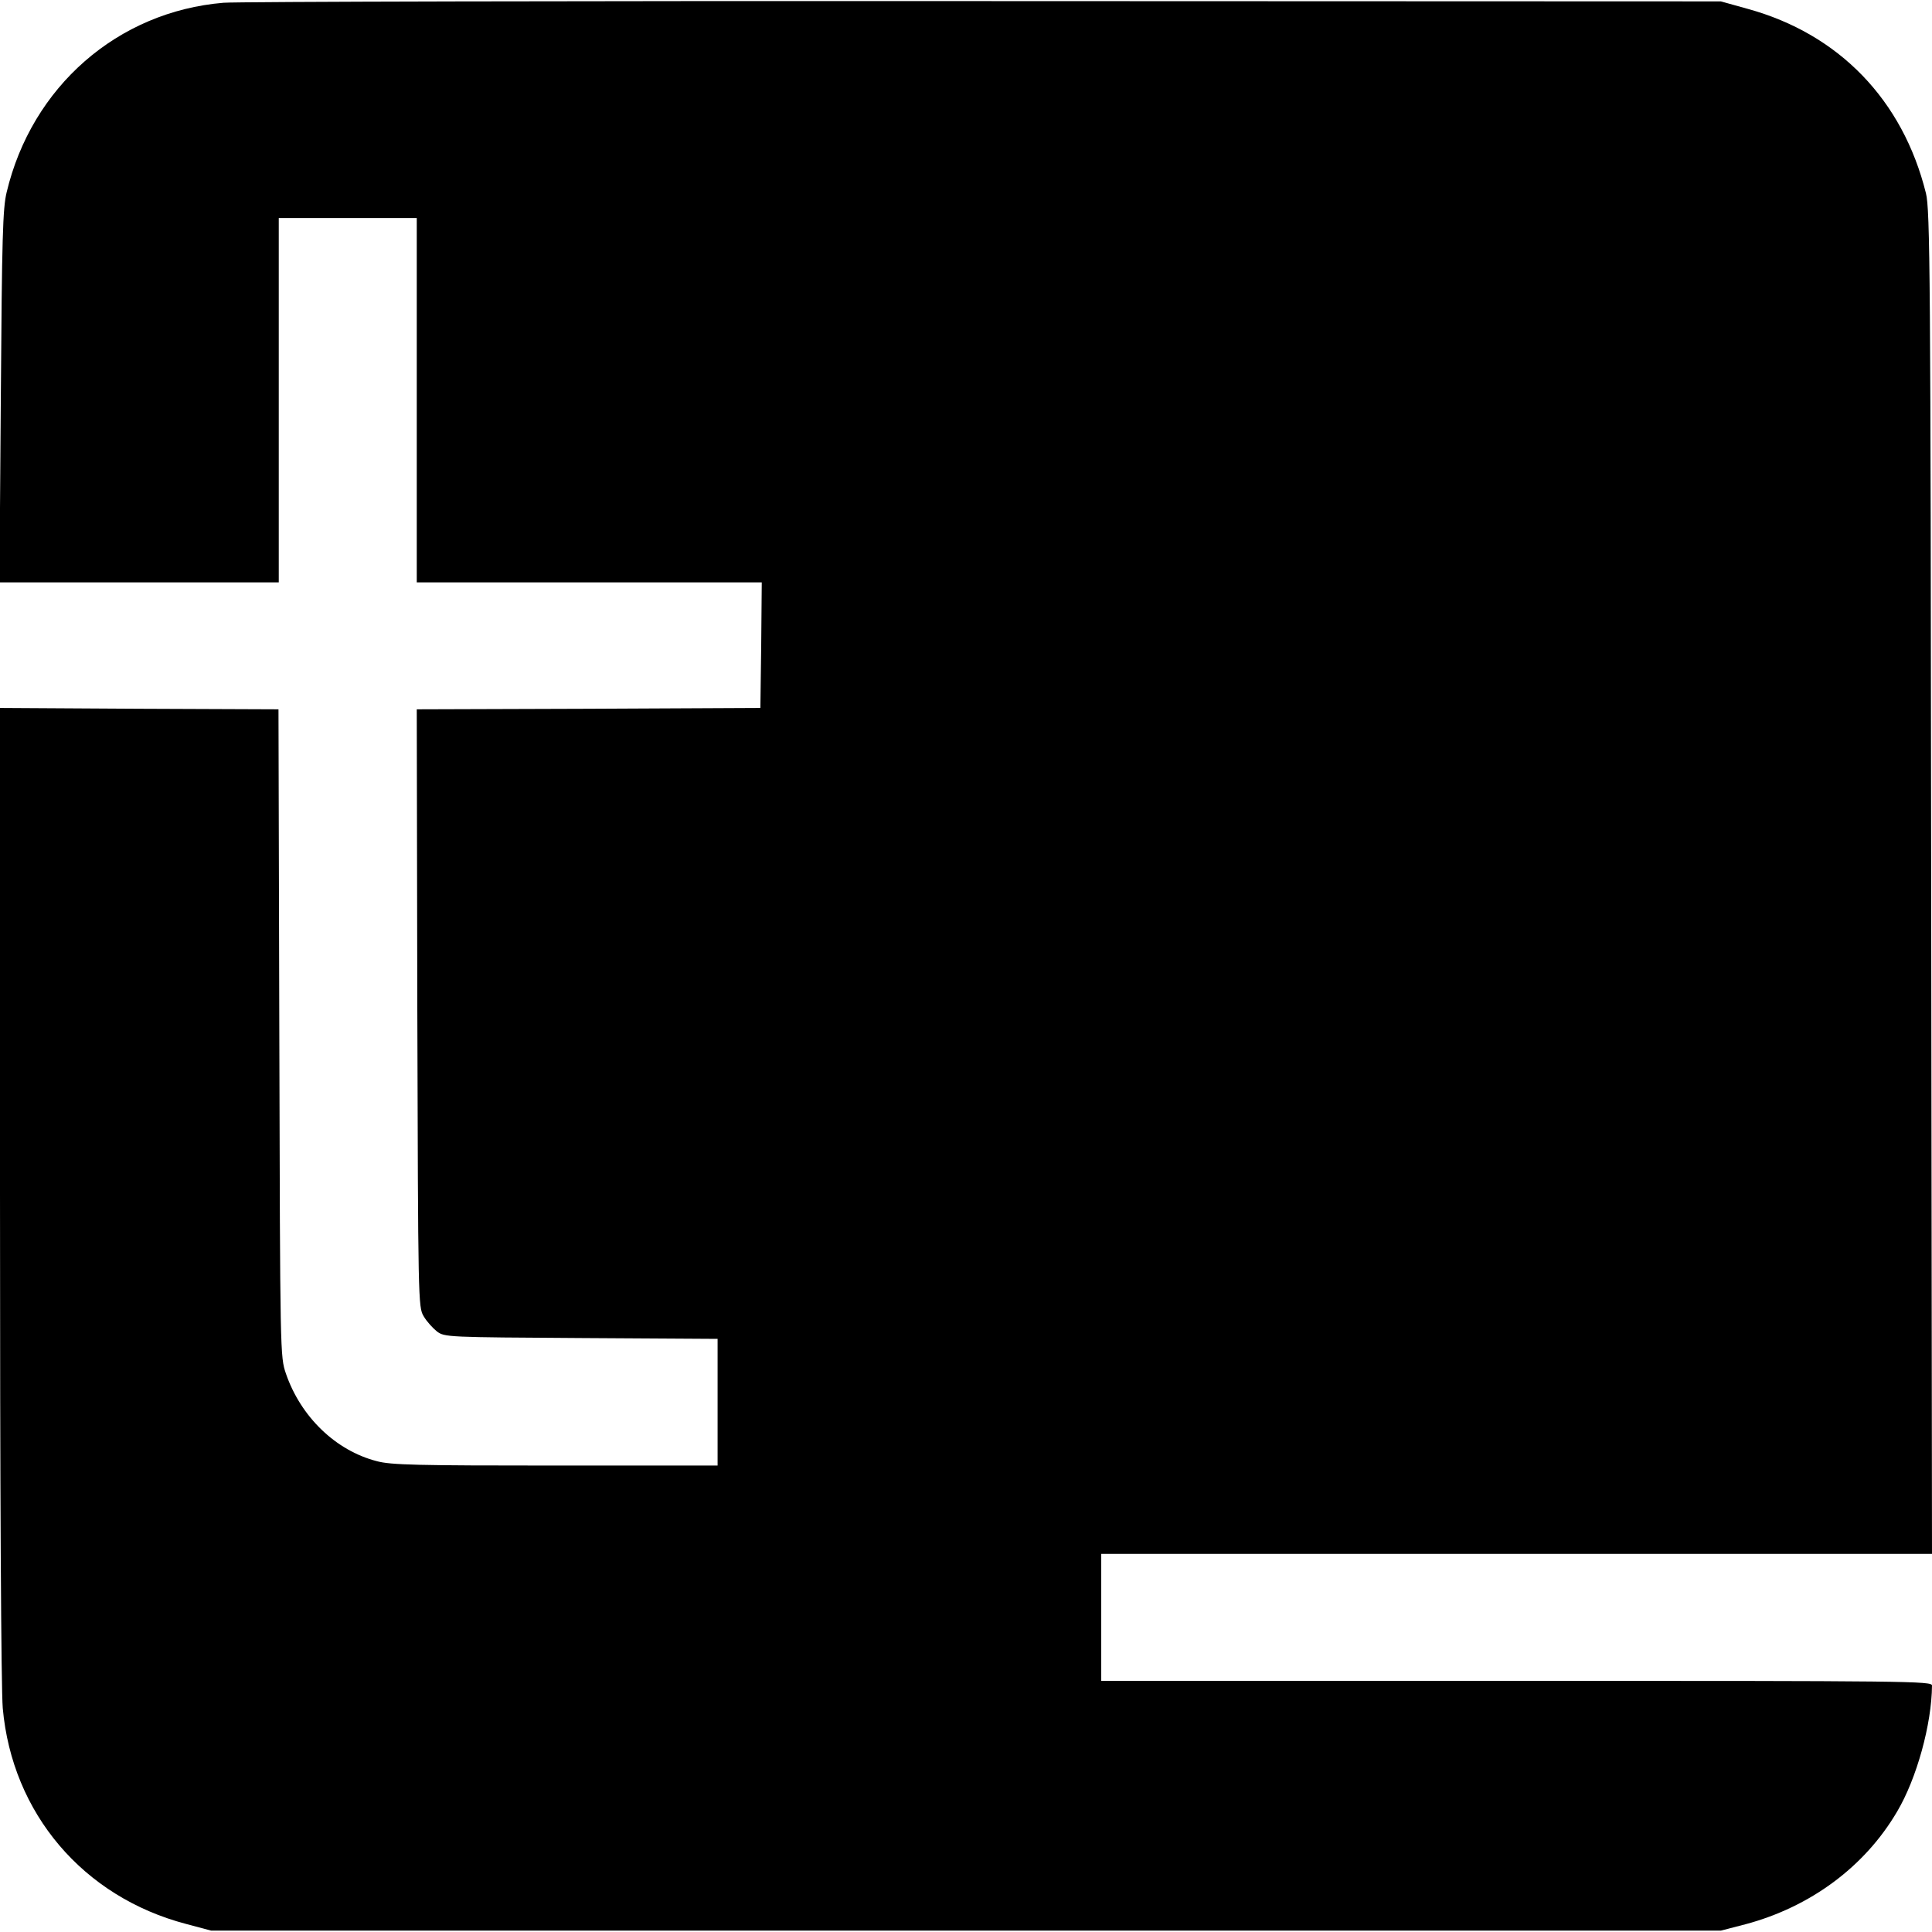
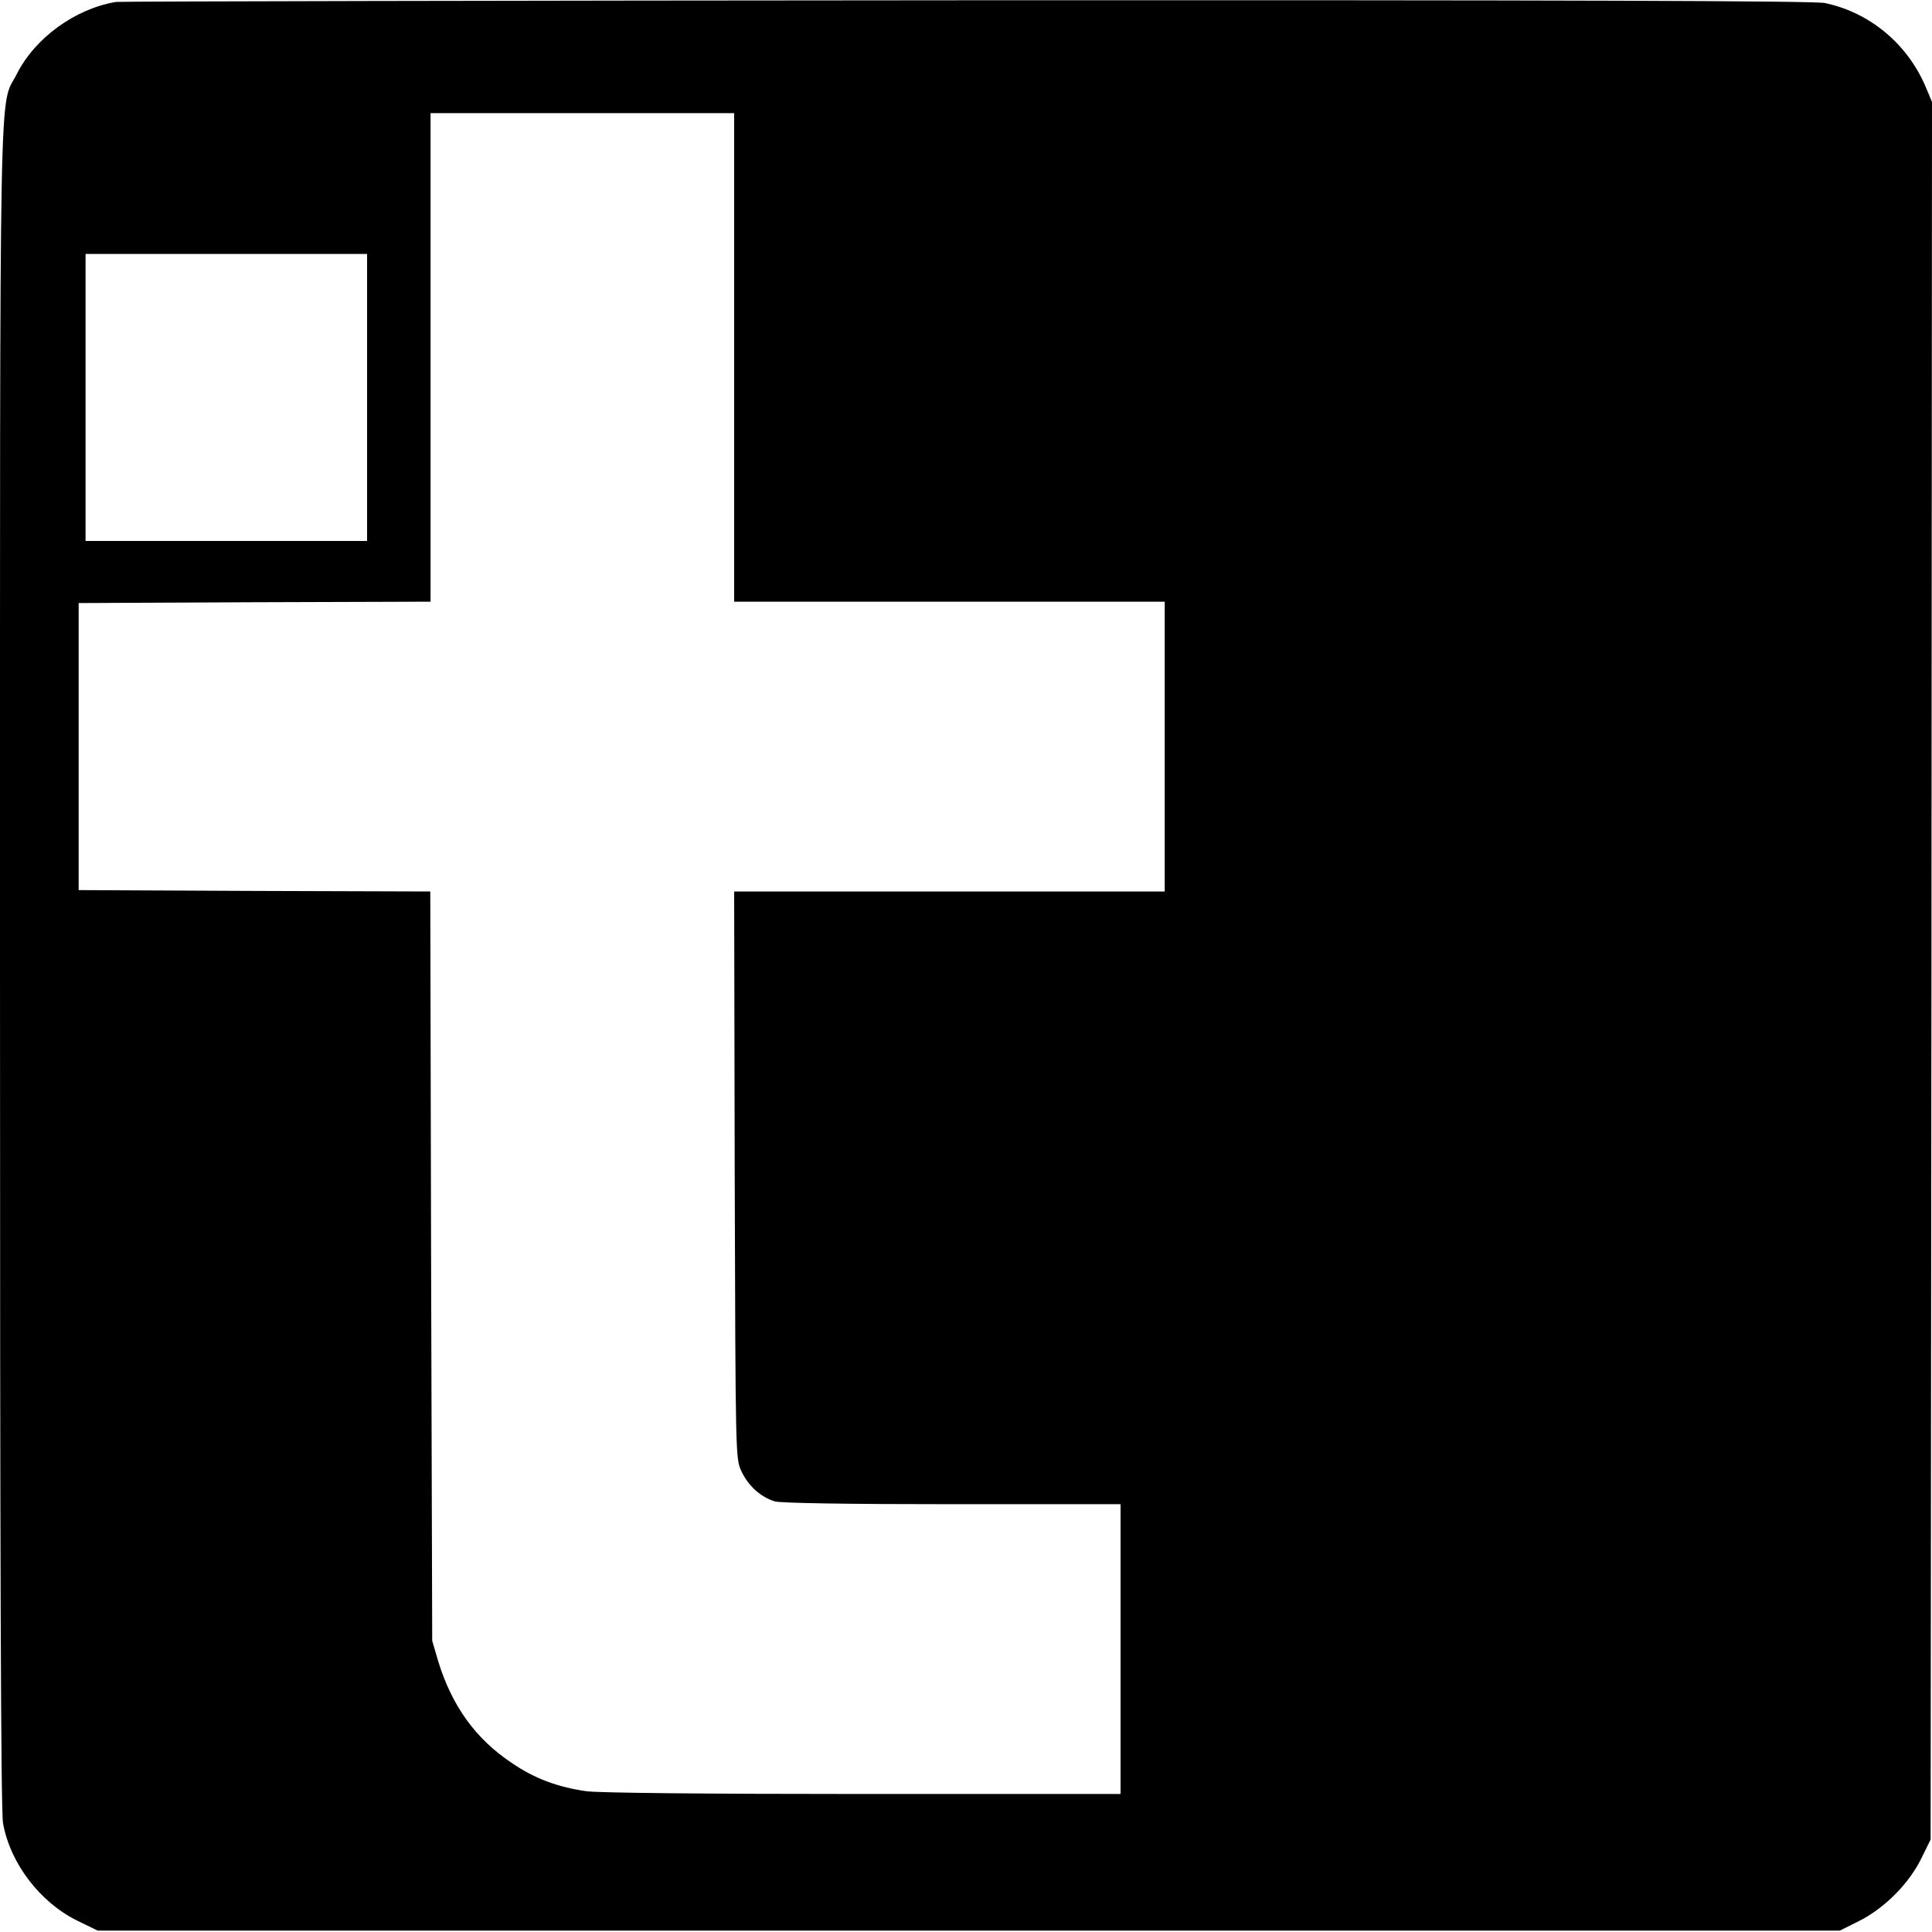
<svg xmlns="http://www.w3.org/2000/svg" version="1.0" width="700pt" height="700pt" viewBox="0 0 700 700" preserveAspectRatio="xMidYMid meet">
  <g transform="translate(0,700) scale(0.1,-0.1)" fill="#000000" stroke="none">
-     <path d="M810 6990 c-384 -32 -695 -304 -786 -687 -14 -58 -17 -163 -21 -740 l-5 -673 506 0 506 0 0 660 0 660 250 0 250 0 0 -660 0 -660 625 0 625 0 -2 -227 -3 -228 -623 -3 -622 -2 2 -1083 c3 -1061 3 -1083 23 -1116 11 -19 33 -43 48 -55 28 -21 38 -21 523 -24 l494 -3 0 -229 0 -230 -588 0 c-499 0 -597 2 -647 16 -148 38 -275 160 -329 317 -21 62 -21 65 -24 1234 l-3 1173 -504 2 -505 3 0 -1755 c0 -1094 4 -1798 10 -1869 34 -381 291 -684 665 -782 l90 -24 2735 0 2735 0 89 23 c236 63 433 209 550 409 71 120 125 317 126 456 0 16 -78 17 -1505 17 l-1505 0 0 230 0 230 1505 0 1505 0 -3 2433 c-2 2202 -4 2438 -19 2497 -84 338 -315 577 -646 668 l-97 27 -2670 1 c-1468 1 -2708 -2 -2755 -6z" />
+     <path d="M420 6993 c-148 -25 -293 -130 -359 -261 -65 -129 -61 116 -61 -3233 0 -2145 3 -3063 11 -3105 26 -145 133 -285 267 -352 l76 -37 3156 0 3156 0 70 35 c92 46 181 136 225 226 l34 69 3 3148 2 3148 -22 52 c-66 158 -204 272 -366 306 -38 8 -926 11 -3110 10 -1681 -1 -3068 -4 -3082 -6z m2240 -1288 l0 -885 780 0 780 0 0 -525 0 -525 -780 0 -780 0 2 -1027 c3 -1020 3 -1028 24 -1073 25 -54 71 -95 122 -110 24 -6 257 -10 645 -10 l607 0 0 -525 0 -525 -932 0 c-566 0 -961 4 -1003 10 -105 15 -188 46 -270 102 -131 87 -217 206 -267 368 l-22 75 -4 1357 -3 1358 -637 2 -637 3 0 520 0 520 638 3 637 2 0 885 0 885 550 0 550 0 0 -885z m-1330 -145 l0 -520 -510 0 -510 0 0 520 0 520 510 0 510 0 0 -520z" />
  </g>
</svg>
